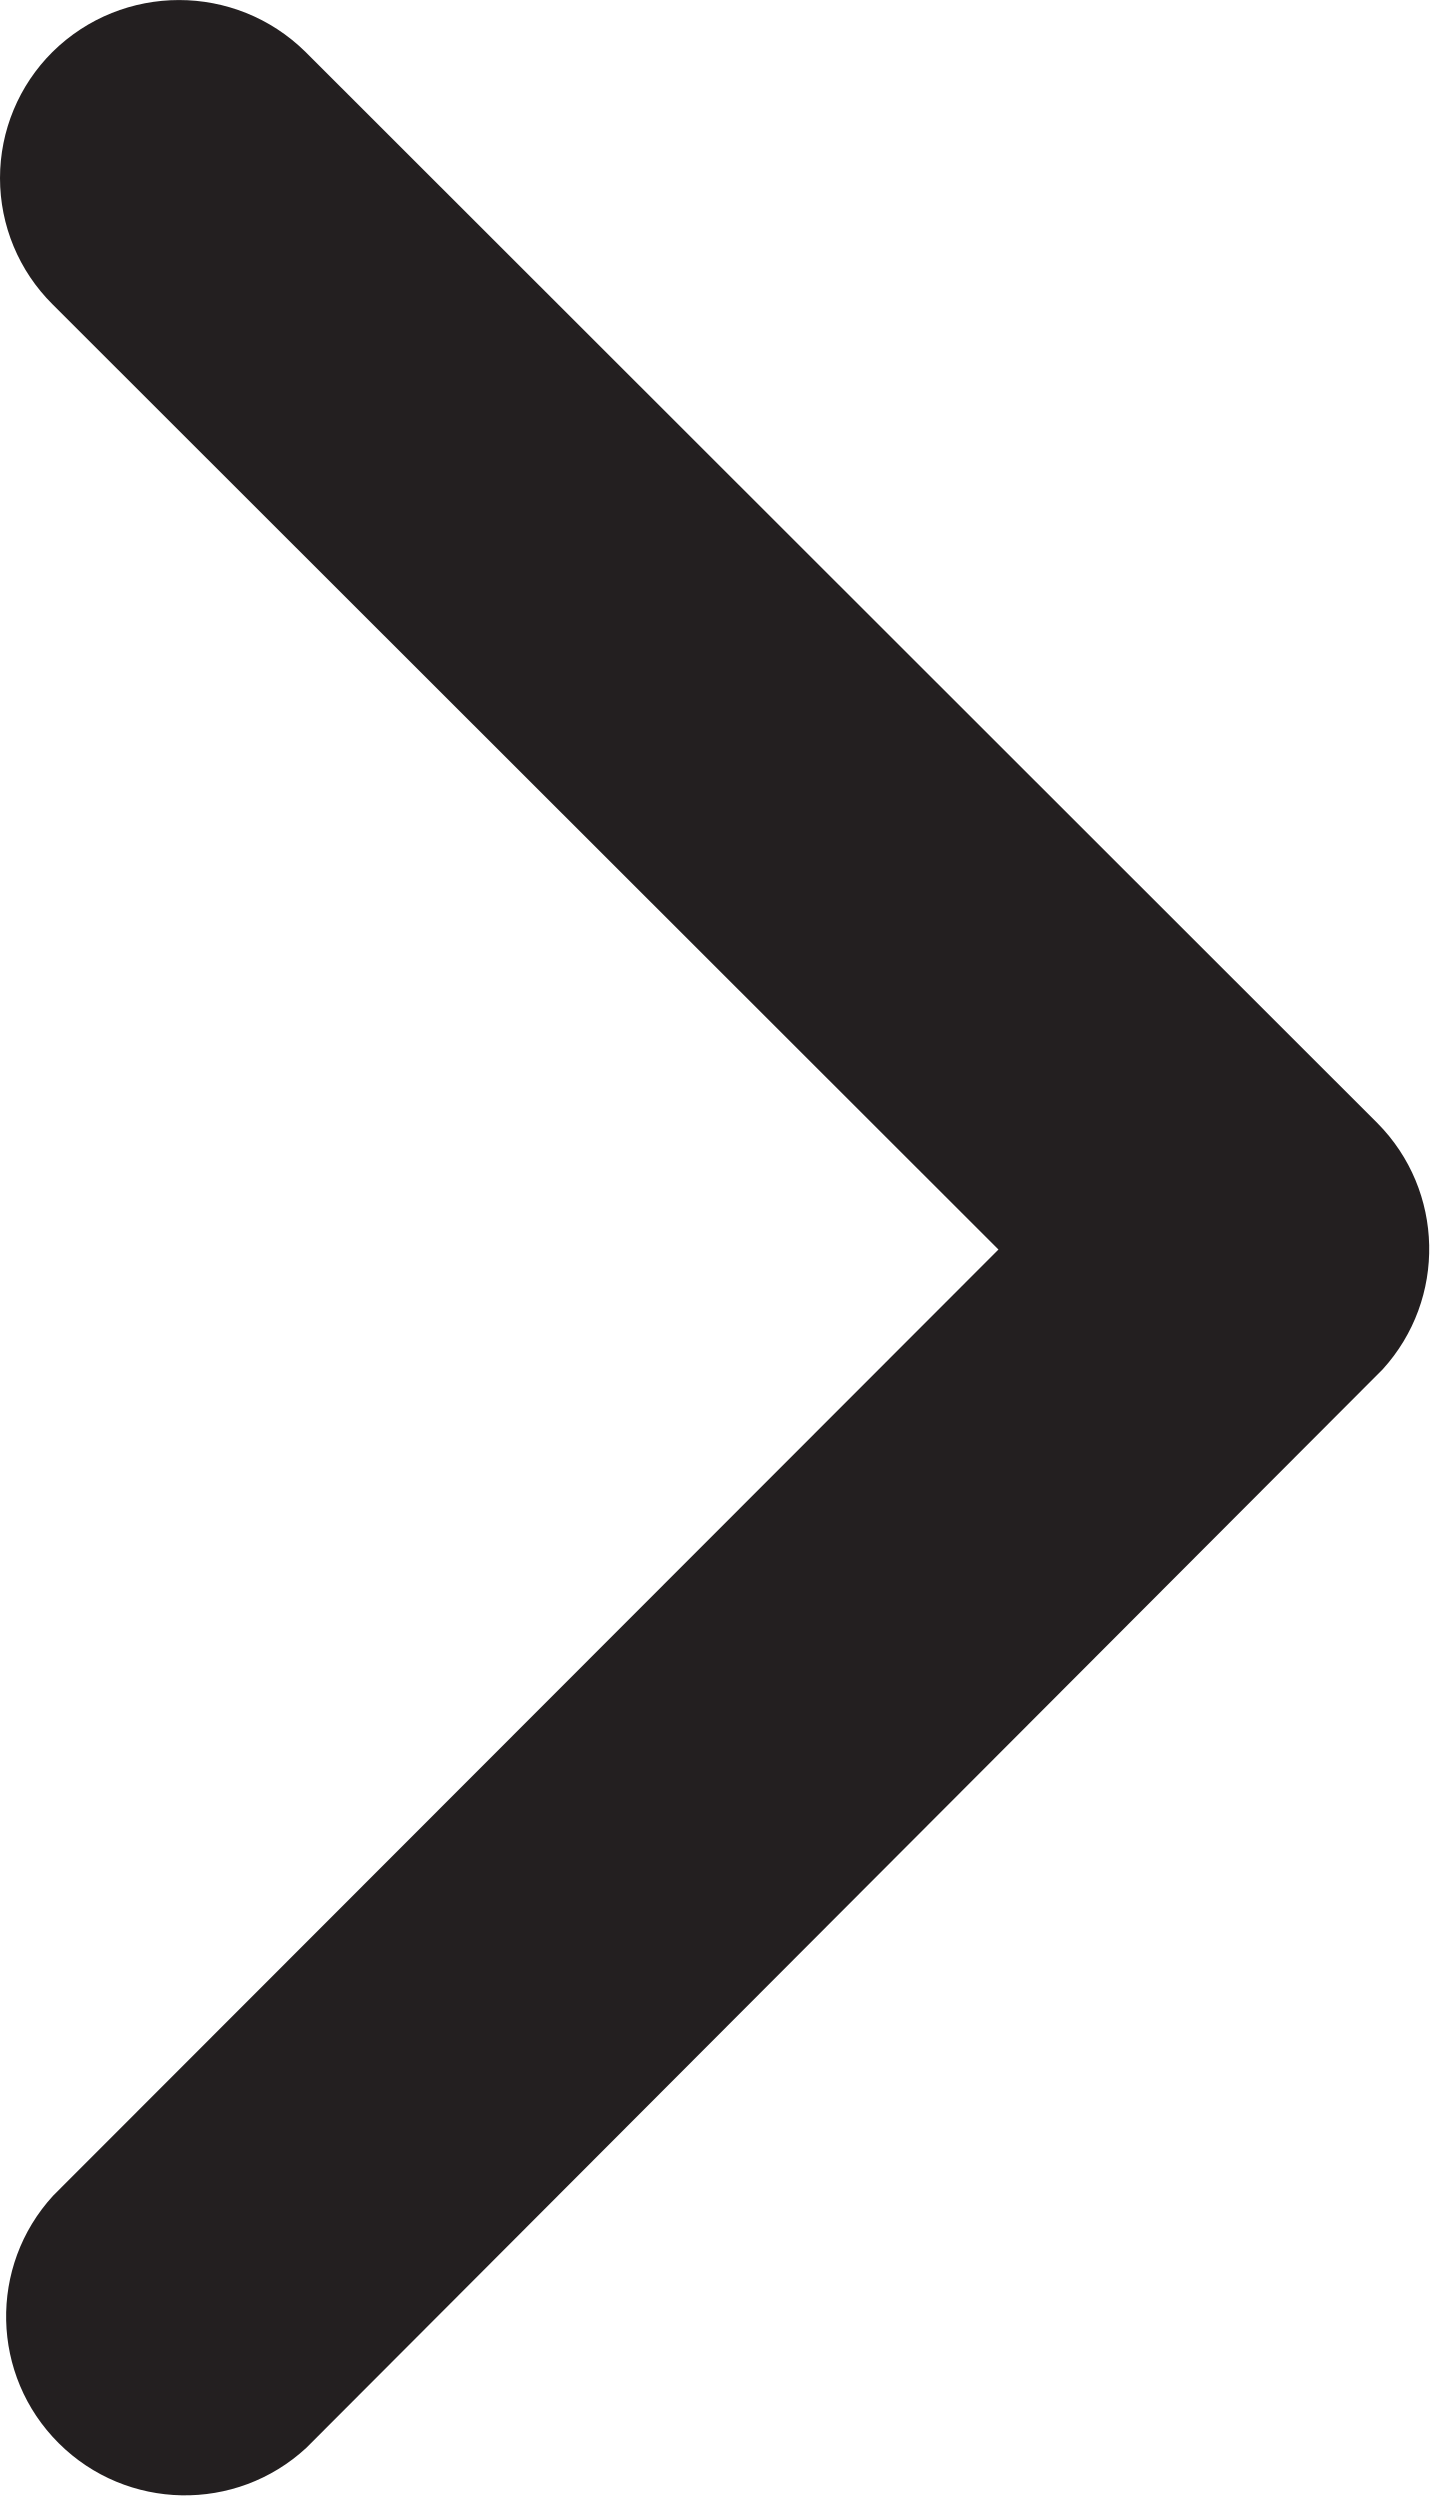
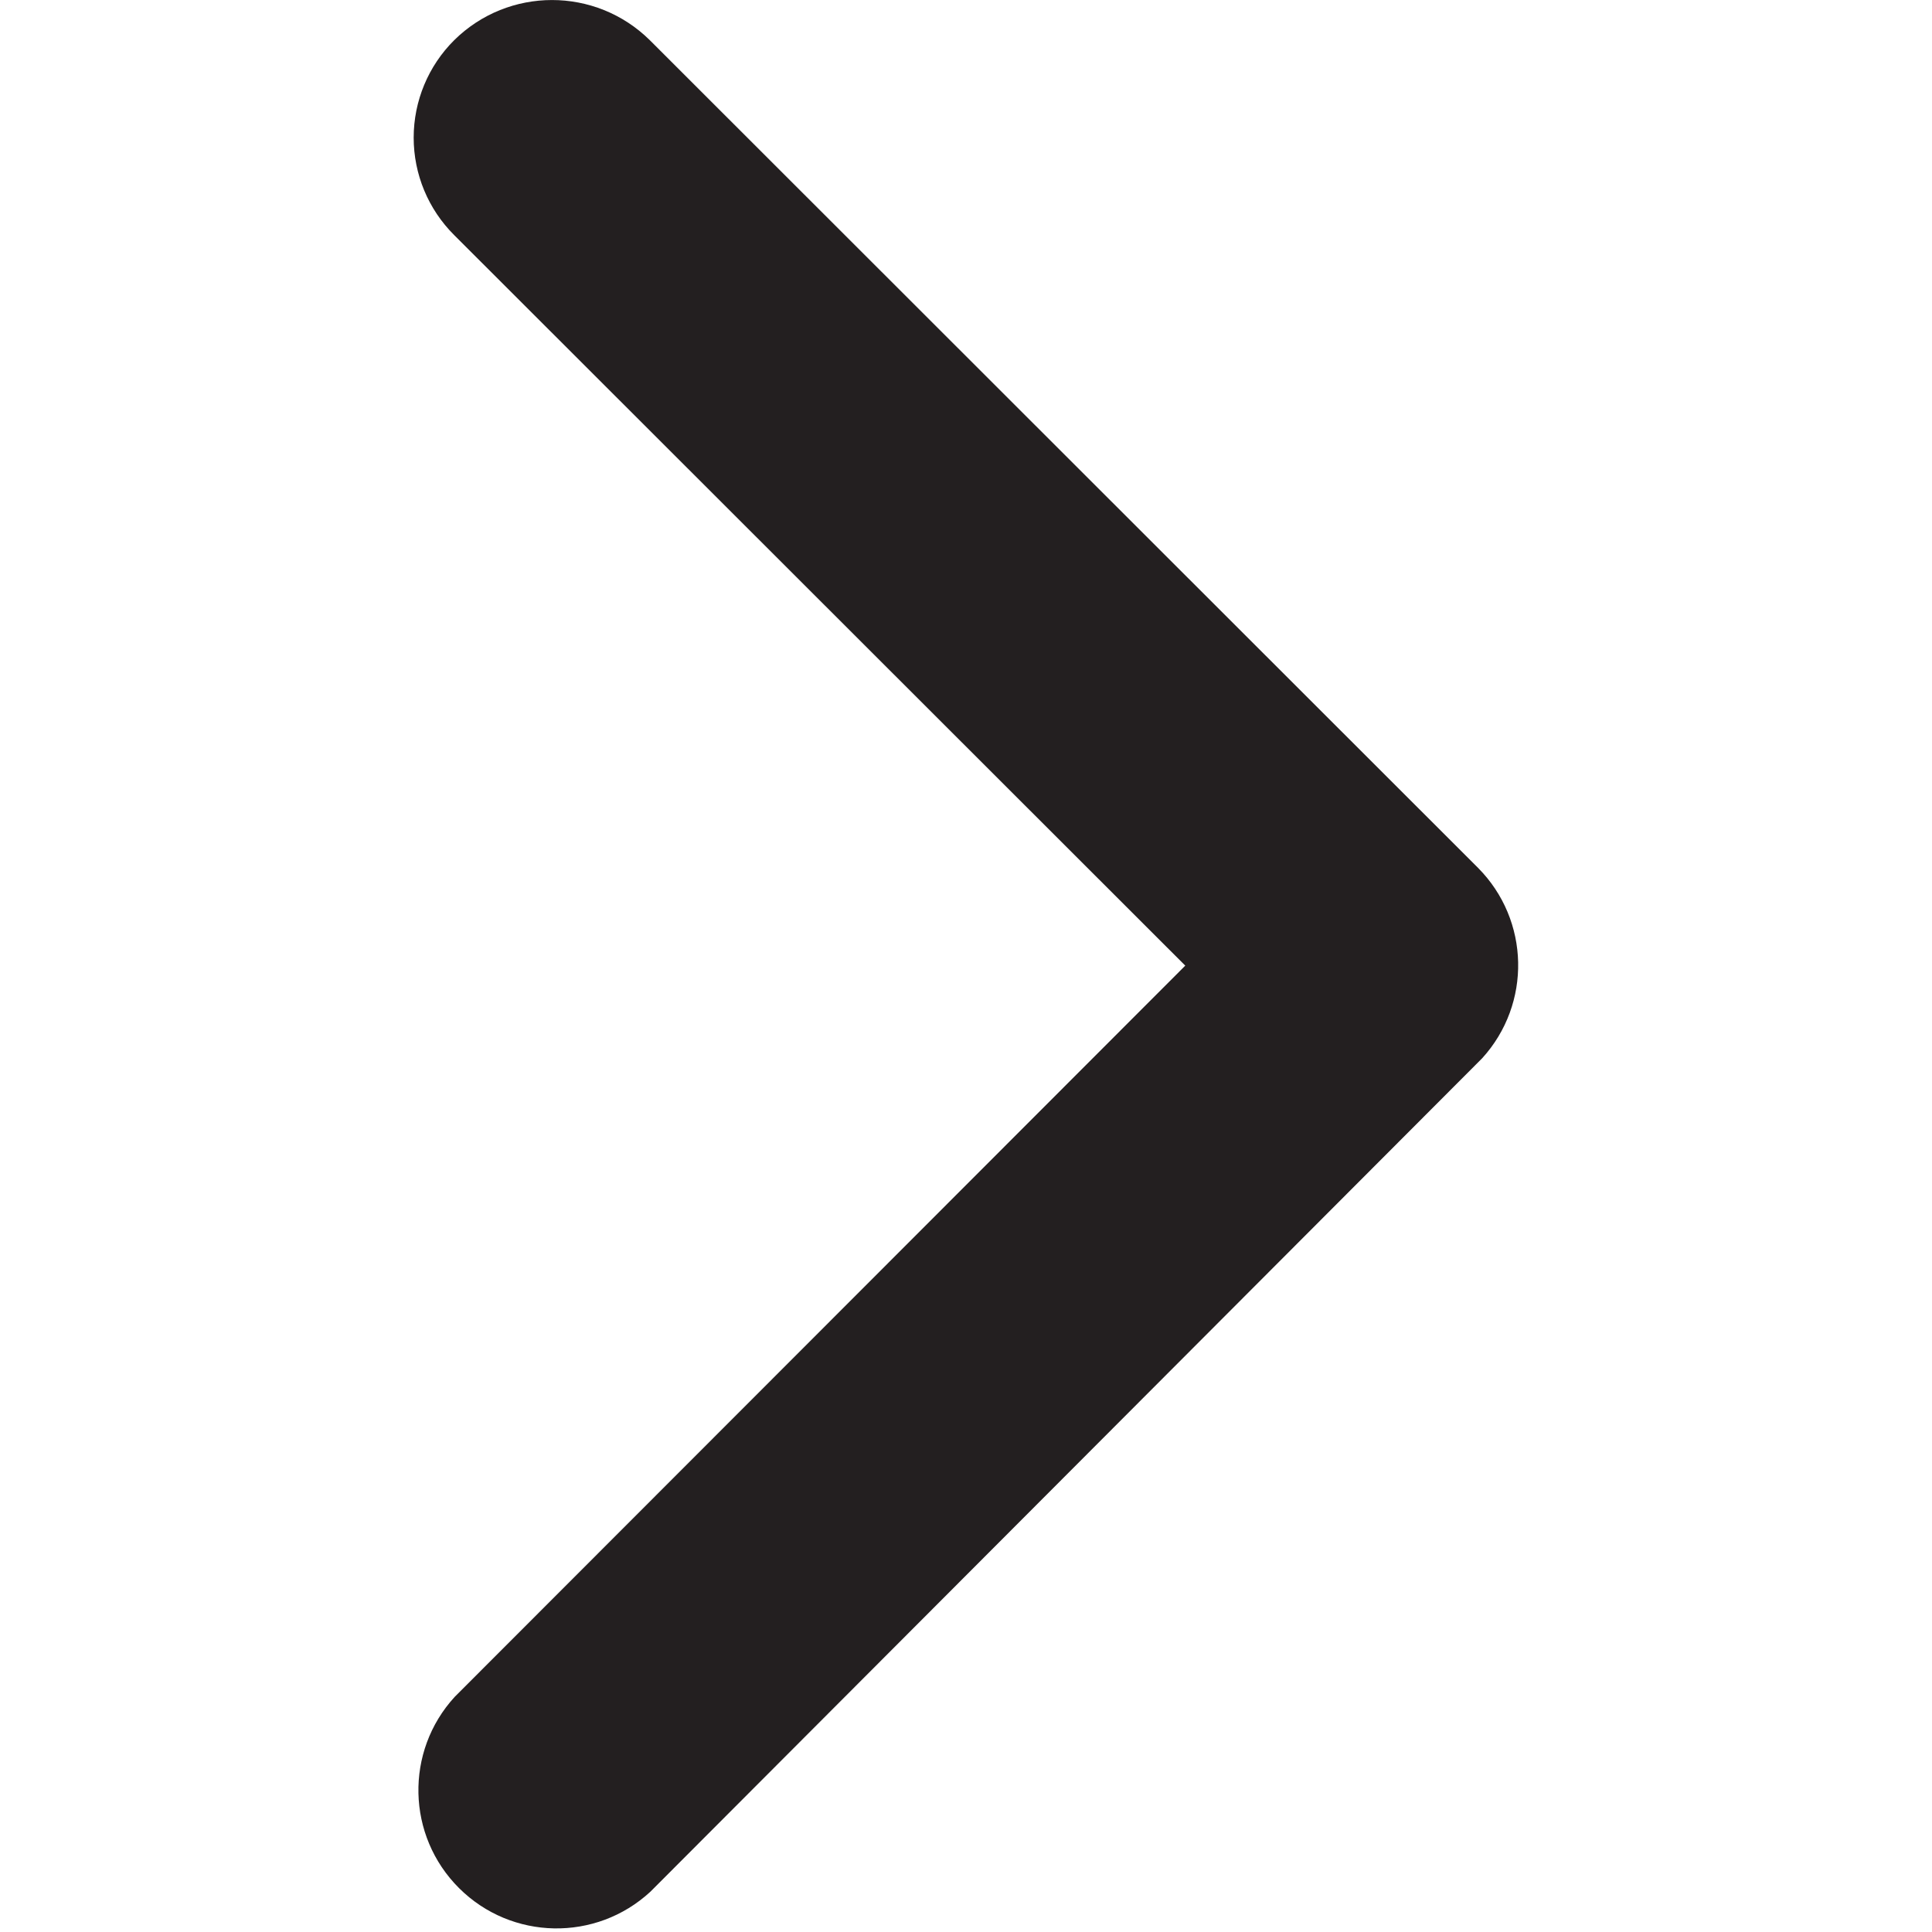
- <svg xmlns="http://www.w3.org/2000/svg" width="11.99" height="20.97" viewBox="0 0 11.99 20.97" fill="#000">
+ <svg xmlns="http://www.w3.org/2000/svg" width="40" height="40" viewBox="0 0 11.99 20.97" fill="#000">
  <path id="Icon_ionic-ios-arrow-down" data-name="Icon ionic-ios-arrow-down" d="M10.489,8.375,18.418.44a1.492,1.492,0,0,1,2.116,0,1.511,1.511,0,0,1,0,2.123l-8.984,8.99a1.5,1.5,0,0,1-2.067.044L.437,2.569A1.5,1.5,0,0,1,2.553.446Z" transform="translate(0 20.97) rotate(-90)" fill="#231f20" />
</svg>
